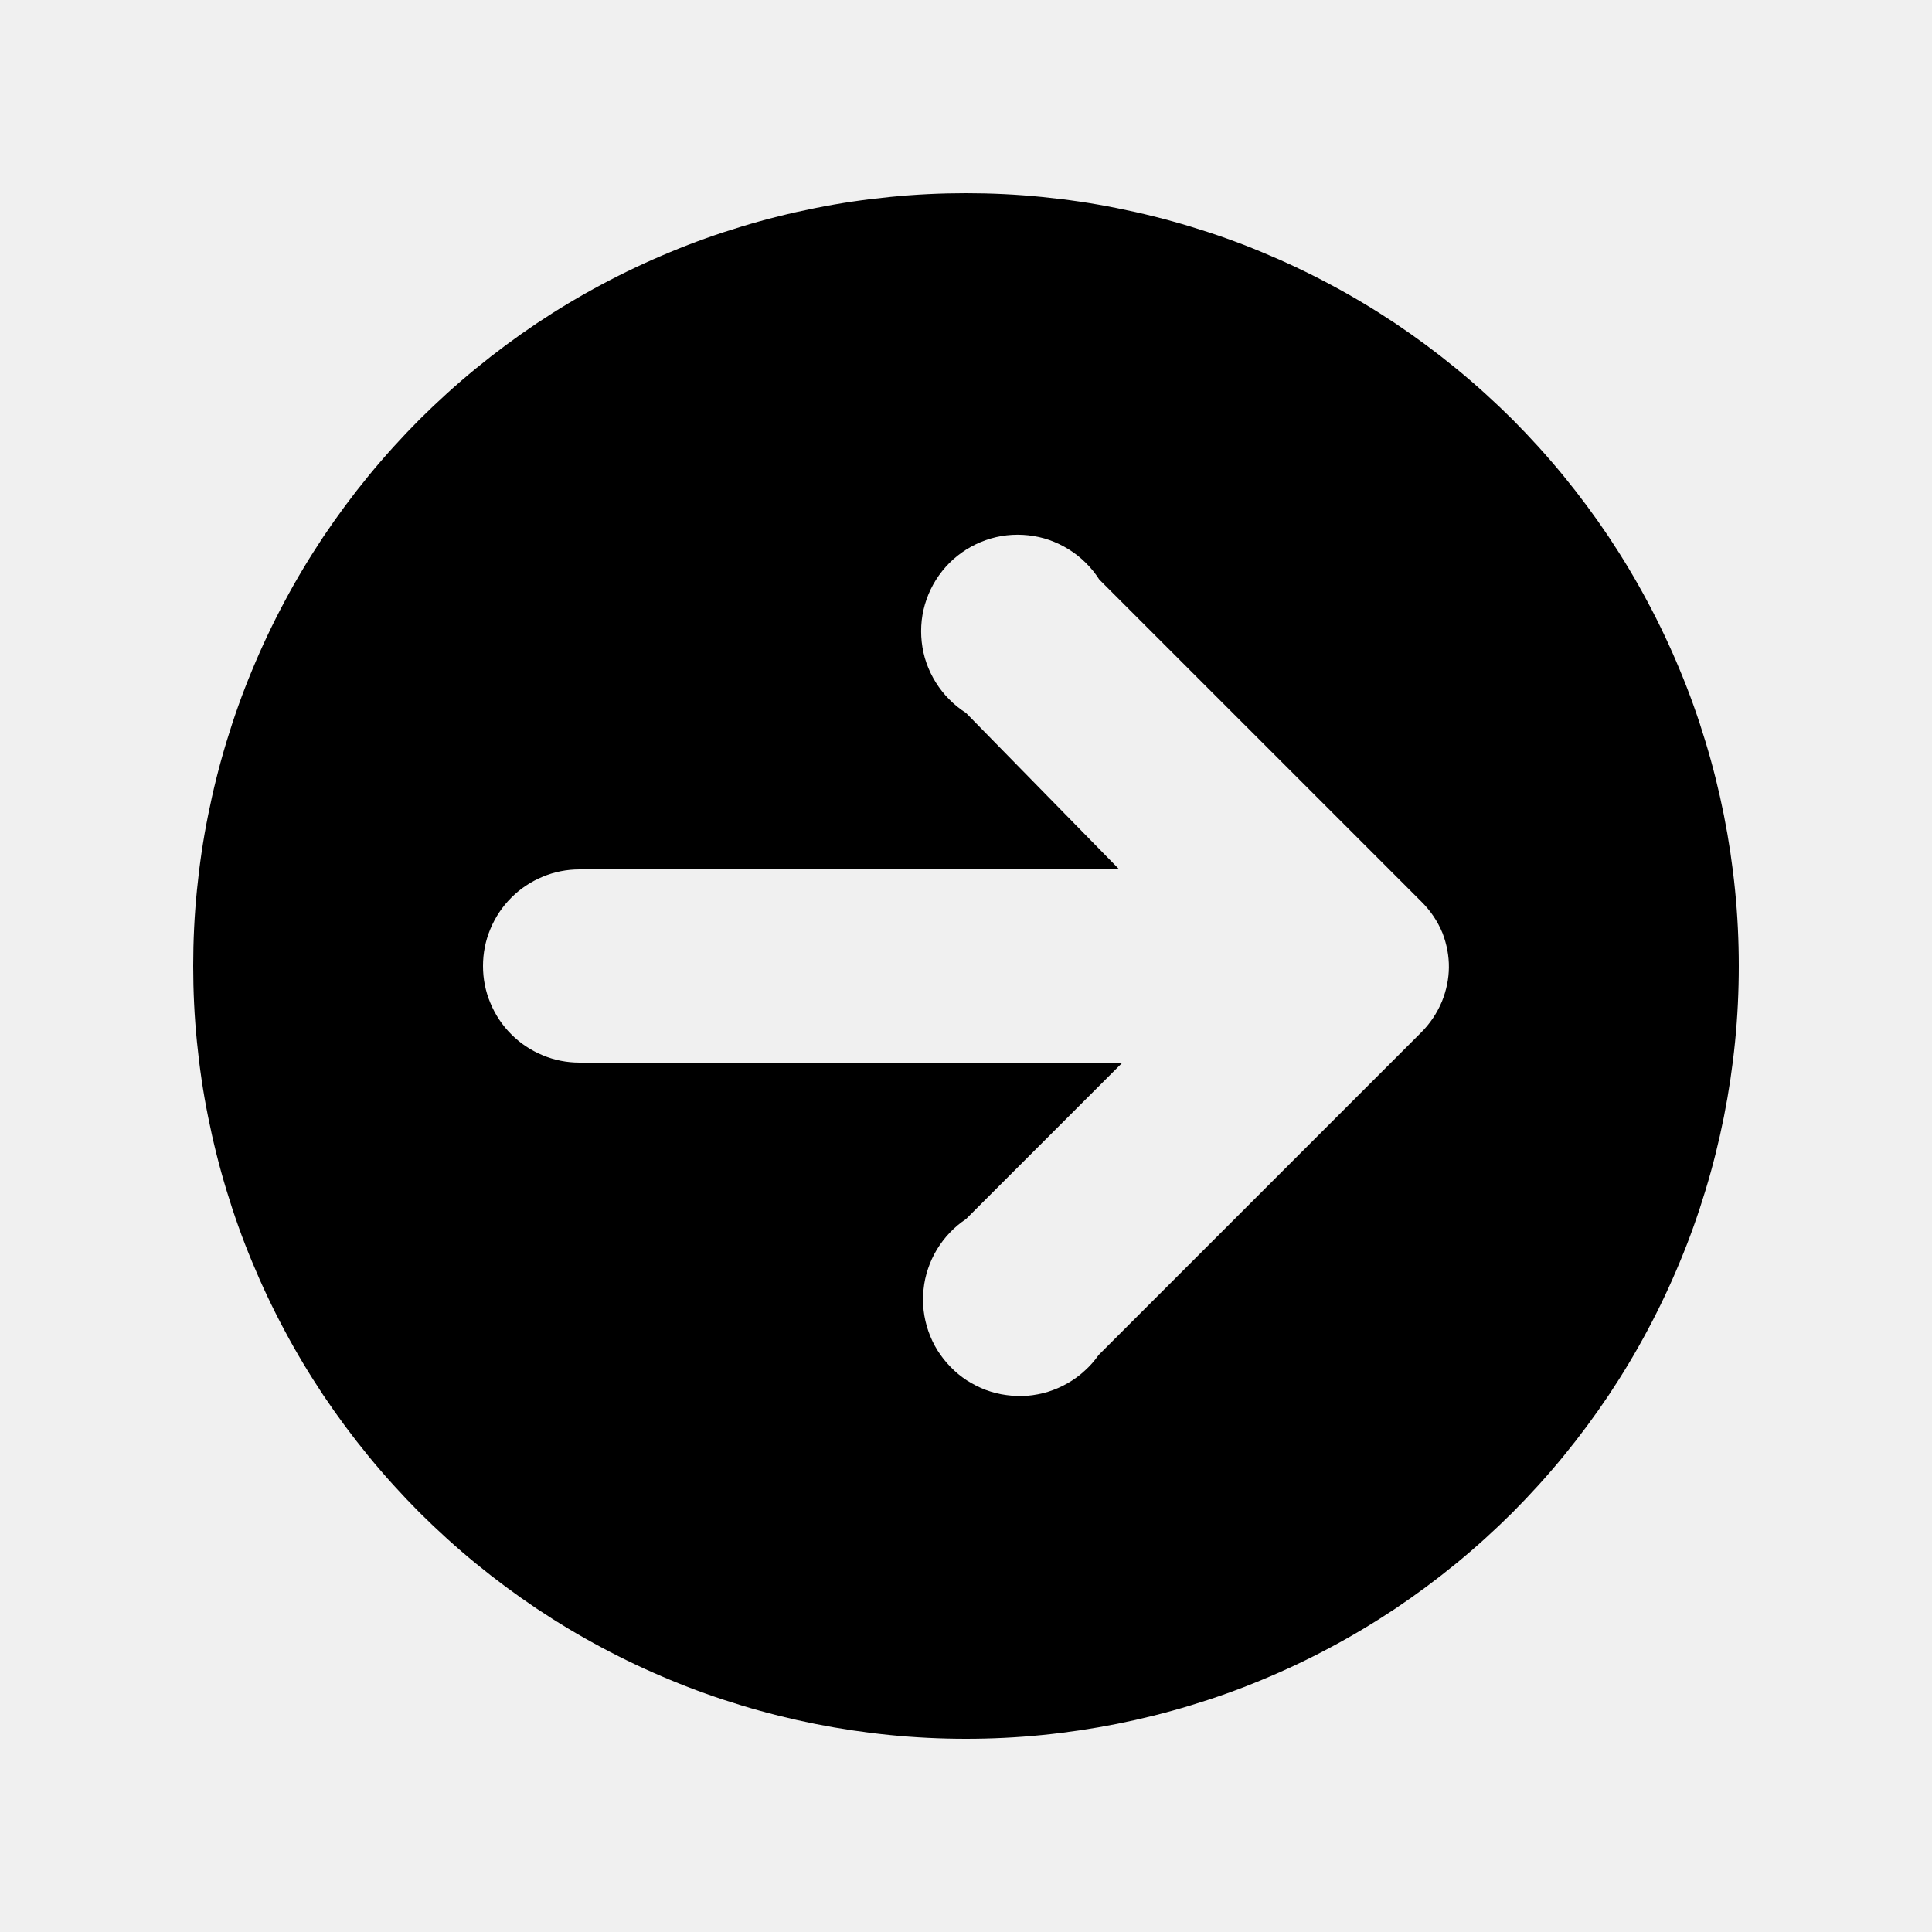
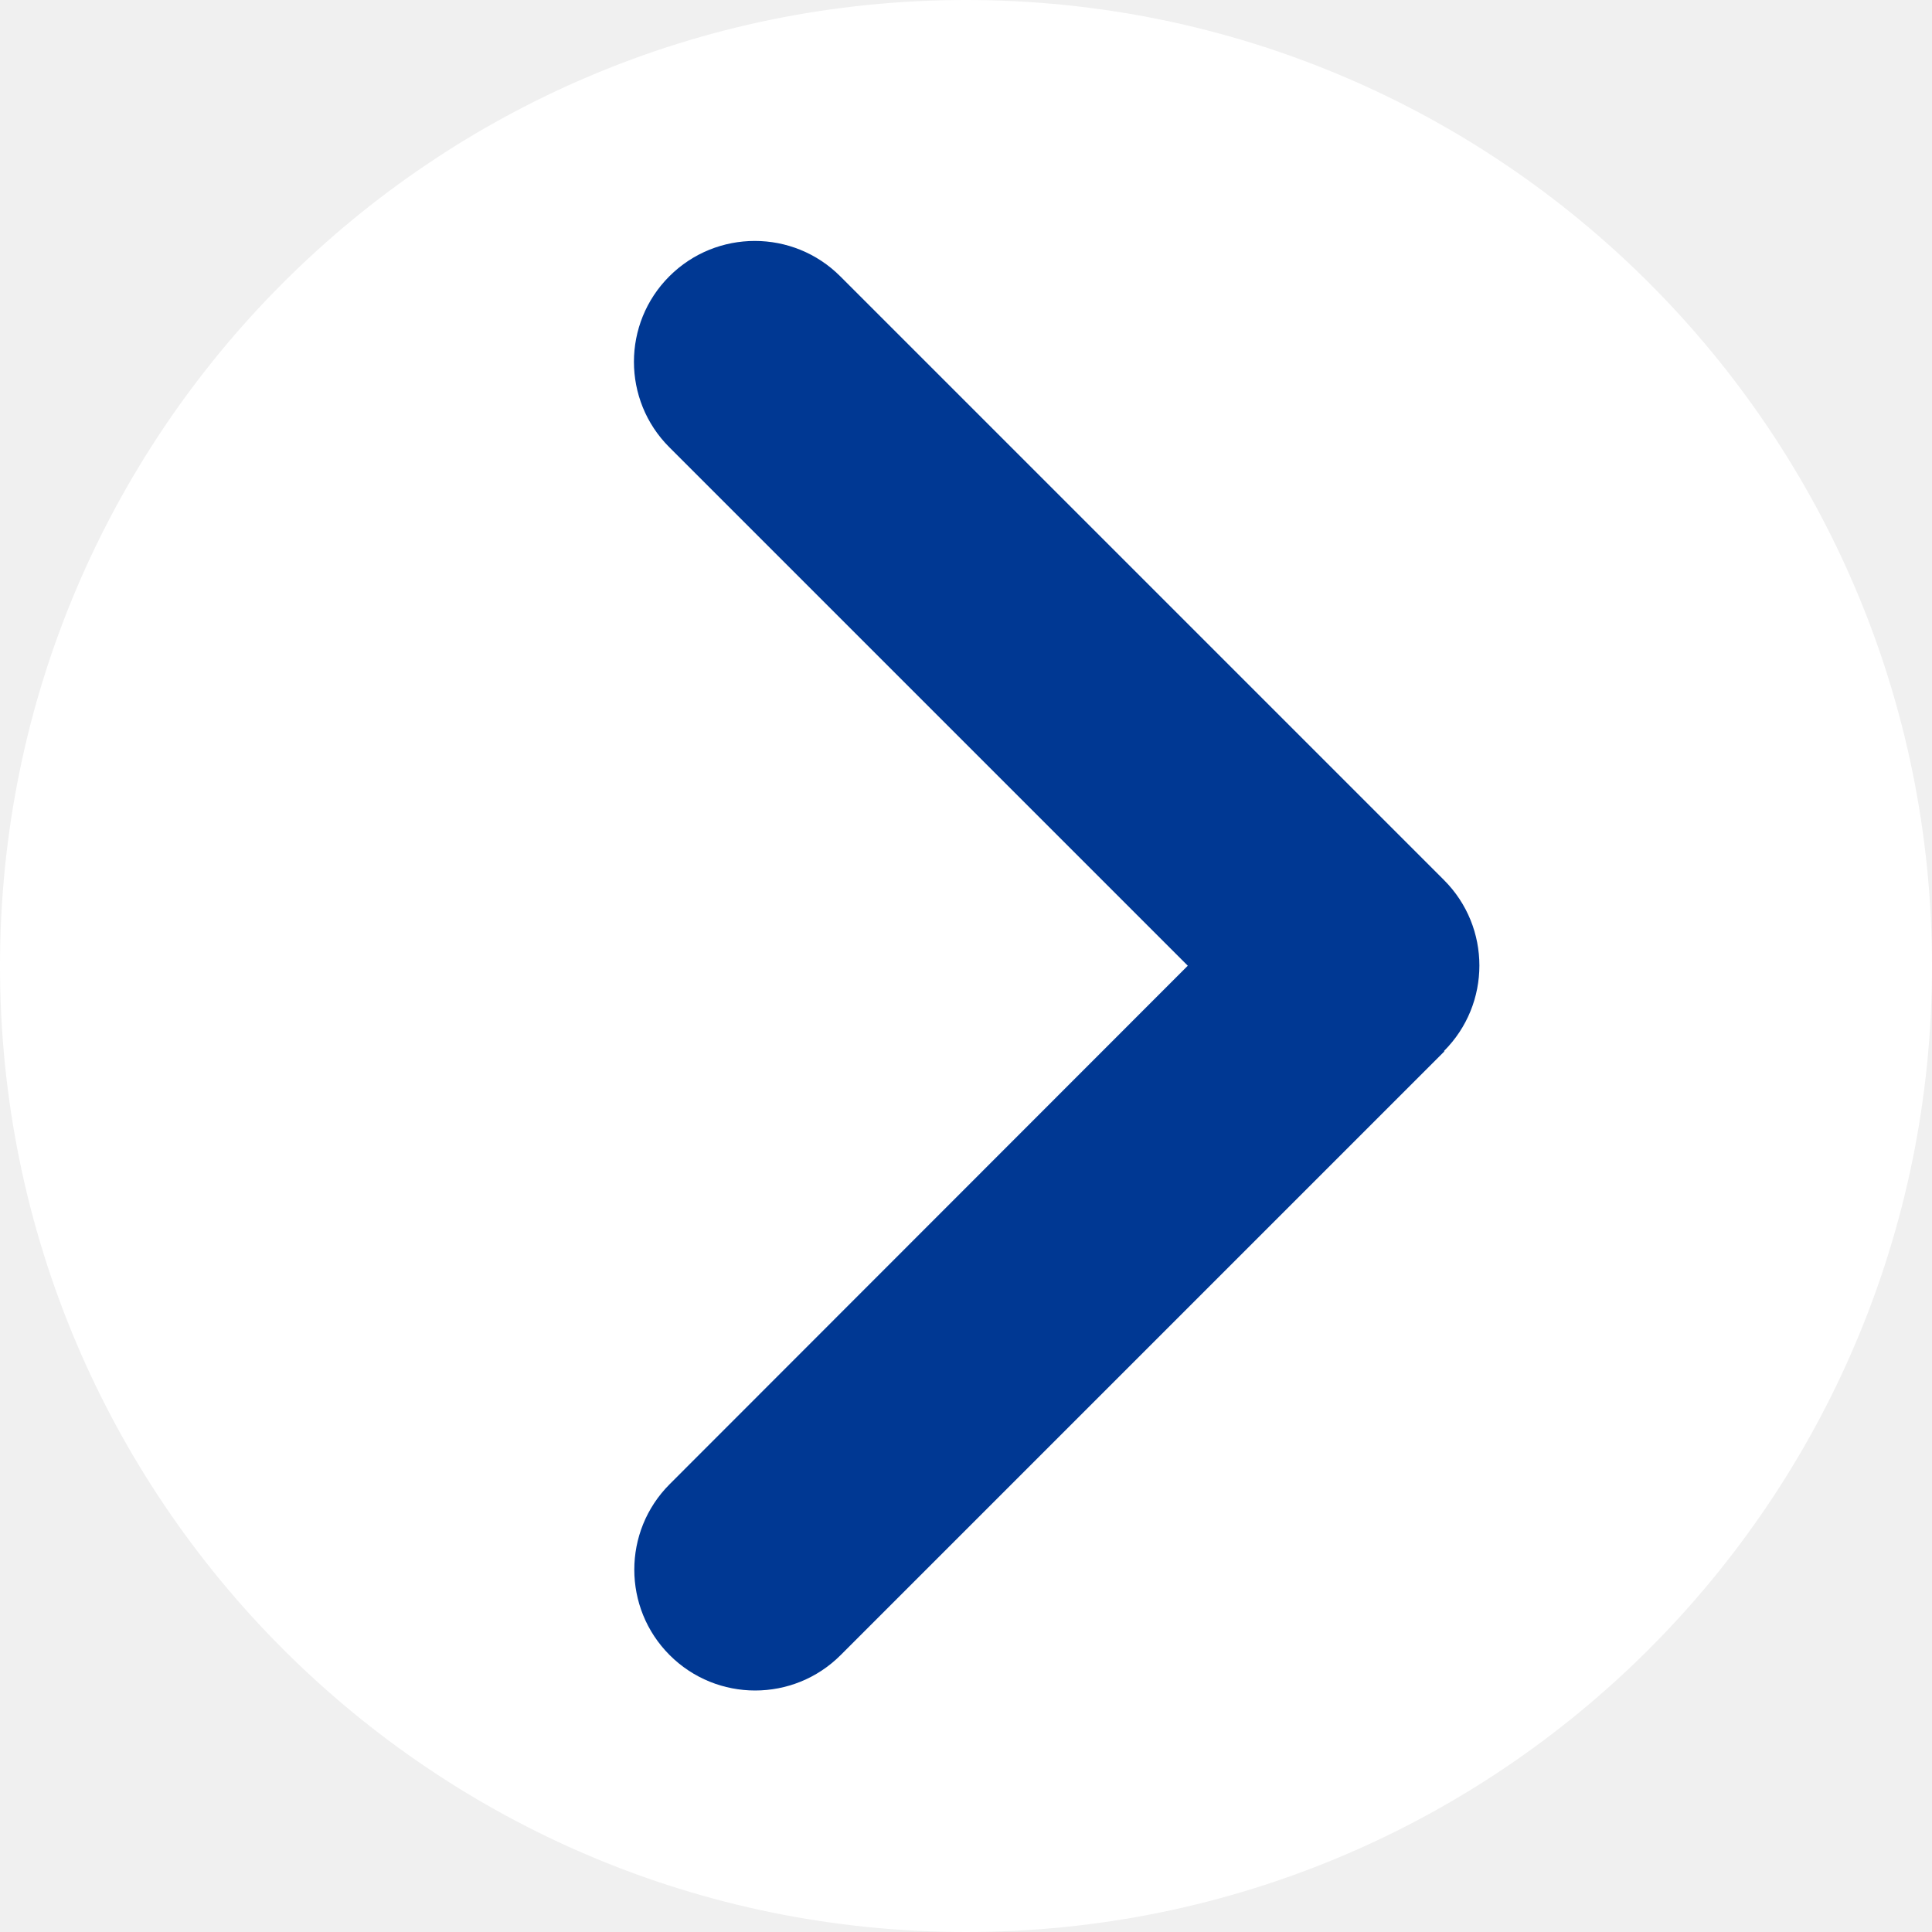
- <svg xmlns="http://www.w3.org/2000/svg" width="100" zoomAndPan="magnify" viewBox="0 0 75 75" height="100" preserveAspectRatio="xMidYMid meet" version="1.0">
-   <defs>
-     <clipPath id="d5e56ff3e2">
-       <path d="M 7.5 7.5 L 67.5 7.5 L 67.5 67.5 L 7.5 67.5 Z M 7.5 7.5 " clip-rule="nonzero" />
-     </clipPath>
-   </defs>
-   <g clip-path="url(#d5e56ff3e2)">
-     <path fill="#000000" d="M 37.5 7.5 C 36.516 7.5 35.539 7.547 34.559 7.645 C 33.582 7.742 32.609 7.883 31.648 8.078 C 30.684 8.27 29.73 8.508 28.793 8.793 C 27.852 9.078 26.926 9.406 26.02 9.785 C 25.113 10.16 24.227 10.578 23.359 11.043 C 22.492 11.504 21.648 12.012 20.832 12.555 C 20.016 13.102 19.227 13.688 18.469 14.309 C 17.707 14.934 16.98 15.594 16.285 16.285 C 15.594 16.98 14.934 17.707 14.309 18.469 C 13.688 19.227 13.102 20.016 12.555 20.832 C 12.012 21.648 11.504 22.492 11.043 23.359 C 10.578 24.227 10.16 25.113 9.785 26.02 C 9.406 26.926 9.078 27.852 8.793 28.793 C 8.508 29.73 8.27 30.684 8.078 31.648 C 7.883 32.609 7.742 33.582 7.645 34.559 C 7.547 35.539 7.5 36.516 7.5 37.5 C 7.5 38.484 7.547 39.461 7.645 40.441 C 7.742 41.418 7.883 42.391 8.078 43.352 C 8.27 44.316 8.508 45.27 8.793 46.207 C 9.078 47.148 9.406 48.074 9.785 48.98 C 10.16 49.887 10.578 50.773 11.043 51.641 C 11.504 52.508 12.012 53.352 12.555 54.168 C 13.102 54.984 13.688 55.773 14.309 56.531 C 14.934 57.293 15.594 58.02 16.285 58.715 C 16.98 59.406 17.707 60.066 18.469 60.691 C 19.227 61.312 20.016 61.898 20.832 62.445 C 21.648 62.988 22.492 63.496 23.359 63.957 C 24.227 64.422 25.113 64.84 26.02 65.215 C 26.926 65.594 27.852 65.922 28.793 66.207 C 29.73 66.492 30.684 66.73 31.648 66.922 C 32.609 67.113 33.582 67.258 34.559 67.355 C 35.539 67.453 36.516 67.5 37.5 67.5 C 38.484 67.5 39.461 67.453 40.441 67.355 C 41.418 67.258 42.391 67.113 43.352 66.922 C 44.316 66.73 45.27 66.492 46.207 66.207 C 47.148 65.922 48.074 65.594 48.98 65.215 C 49.887 64.84 50.773 64.422 51.641 63.957 C 52.508 63.496 53.352 62.988 54.168 62.445 C 54.984 61.898 55.773 61.312 56.531 60.691 C 57.293 60.066 58.02 59.406 58.715 58.715 C 59.406 58.02 60.066 57.293 60.691 56.531 C 61.312 55.773 61.898 54.984 62.445 54.168 C 62.988 53.352 63.496 52.508 63.957 51.641 C 64.422 50.773 64.84 49.887 65.215 48.98 C 65.594 48.074 65.922 47.148 66.207 46.207 C 66.492 45.27 66.73 44.316 66.922 43.352 C 67.113 42.391 67.258 41.418 67.355 40.441 C 67.453 39.461 67.5 38.484 67.5 37.5 C 67.5 36.516 67.453 35.539 67.355 34.559 C 67.258 33.582 67.113 32.609 66.922 31.648 C 66.73 30.684 66.492 29.73 66.207 28.793 C 65.922 27.852 65.594 26.926 65.215 26.02 C 64.84 25.113 64.422 24.227 63.957 23.359 C 63.496 22.492 62.988 21.648 62.445 20.832 C 61.898 20.016 61.312 19.227 60.691 18.469 C 60.066 17.707 59.406 16.98 58.715 16.285 C 58.02 15.594 57.293 14.934 56.531 14.309 C 55.773 13.688 54.984 13.102 54.168 12.555 C 53.352 12.012 52.508 11.504 51.641 11.043 C 50.773 10.578 49.887 10.16 48.98 9.785 C 48.074 9.406 47.148 9.078 46.207 8.793 C 45.27 8.508 44.316 8.27 43.352 8.078 C 42.391 7.883 41.418 7.742 40.441 7.645 C 39.461 7.547 38.484 7.5 37.5 7.5 Z M 55.977 38.875 C 55.781 39.34 55.508 39.746 55.148 40.102 L 42.648 52.602 C 42.492 52.824 42.312 53.031 42.105 53.215 C 41.902 53.402 41.684 53.562 41.441 53.699 C 41.203 53.836 40.953 53.945 40.691 54.027 C 40.426 54.109 40.156 54.16 39.883 54.184 C 39.609 54.203 39.336 54.195 39.062 54.156 C 38.789 54.121 38.523 54.051 38.266 53.957 C 38.008 53.859 37.766 53.734 37.531 53.586 C 37.301 53.434 37.09 53.262 36.898 53.062 C 36.707 52.867 36.539 52.652 36.391 52.418 C 36.246 52.184 36.129 51.934 36.039 51.676 C 35.949 51.414 35.887 51.148 35.855 50.875 C 35.824 50.602 35.824 50.328 35.852 50.055 C 35.879 49.777 35.938 49.512 36.027 49.25 C 36.113 48.988 36.23 48.742 36.371 48.504 C 36.516 48.27 36.68 48.051 36.871 47.852 C 37.062 47.652 37.27 47.477 37.5 47.324 L 43.574 41.25 L 22.5 41.25 C 22.004 41.25 21.523 41.156 21.066 40.965 C 20.605 40.773 20.199 40.504 19.848 40.152 C 19.496 39.801 19.227 39.395 19.035 38.934 C 18.844 38.477 18.75 37.996 18.75 37.5 C 18.75 37.004 18.844 36.523 19.035 36.066 C 19.227 35.605 19.496 35.199 19.848 34.848 C 20.199 34.496 20.605 34.227 21.066 34.035 C 21.523 33.844 22.004 33.75 22.5 33.75 L 43.449 33.75 L 37.5 27.676 C 37.262 27.523 37.043 27.348 36.848 27.148 C 36.648 26.949 36.477 26.73 36.328 26.492 C 36.18 26.254 36.059 26.004 35.965 25.738 C 35.871 25.473 35.812 25.199 35.781 24.922 C 35.75 24.641 35.75 24.363 35.781 24.082 C 35.812 23.805 35.875 23.531 35.969 23.266 C 36.062 23 36.184 22.75 36.332 22.512 C 36.484 22.273 36.656 22.055 36.855 21.855 C 37.055 21.656 37.273 21.484 37.512 21.332 C 37.75 21.184 38 21.062 38.266 20.969 C 38.531 20.875 38.805 20.812 39.082 20.781 C 39.363 20.75 39.641 20.75 39.922 20.781 C 40.199 20.812 40.473 20.871 40.738 20.965 C 41.004 21.059 41.254 21.18 41.492 21.328 C 41.73 21.477 41.949 21.648 42.148 21.848 C 42.348 22.043 42.523 22.262 42.676 22.5 L 55.176 35 C 55.531 35.352 55.809 35.762 56 36.227 C 56.336 37.113 56.328 37.996 55.977 38.875 Z M 55.977 38.875 " fill-opacity="1" fill-rule="nonzero" />
-   </g>
+ <svg xmlns="http://www.w3.org/2000/svg" width="48" height="48" viewBox="0 0 48 48" fill="none">
+   <circle cx="24" cy="24" r="24" transform="matrix(1 1.74846e-07 1.74846e-07 -1 0 48)" fill="white" />
+   <path d="M35.876 26.112C37.048 24.94 37.048 23.037 35.876 21.865L20.876 6.865C19.704 5.693 17.801 5.693 16.629 6.865C15.457 8.037 15.457 9.94 16.629 11.112L29.51 23.993L16.638 36.874C15.466 38.046 15.466 39.949 16.638 41.121C17.81 42.293 19.713 42.293 20.885 41.121L35.885 26.121L35.876 26.112Z" fill="#003893" />
</svg>
